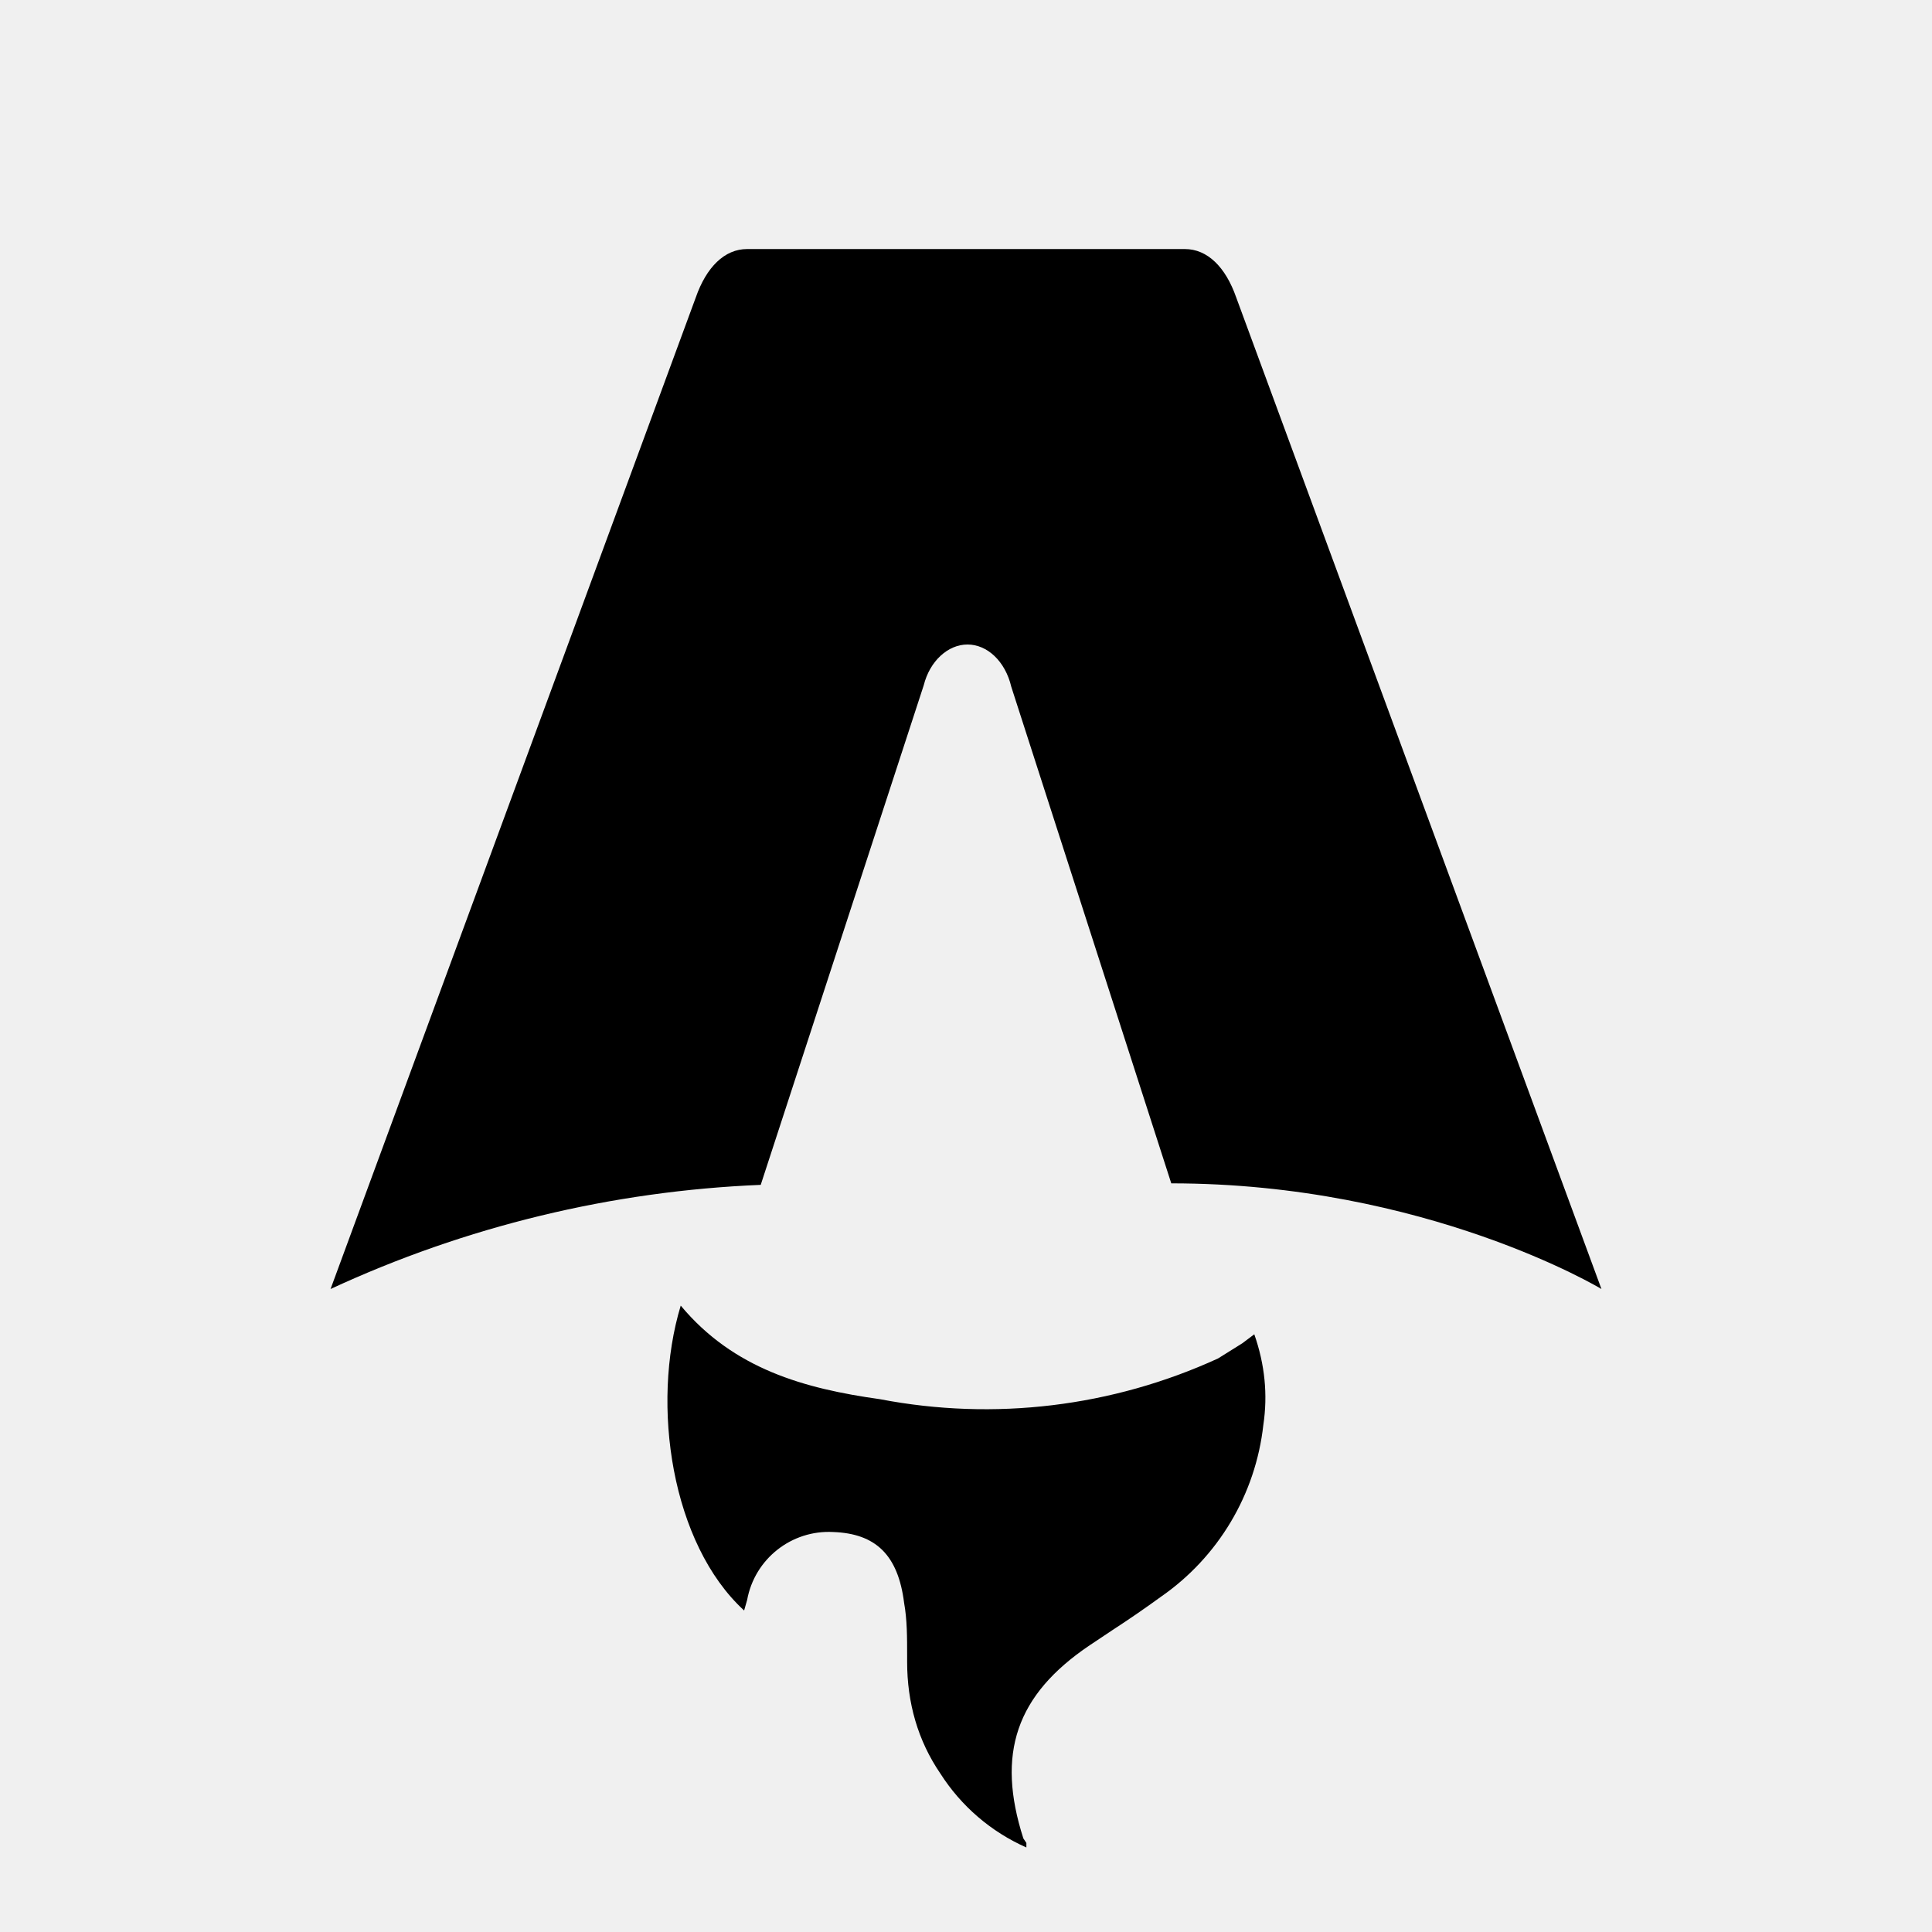
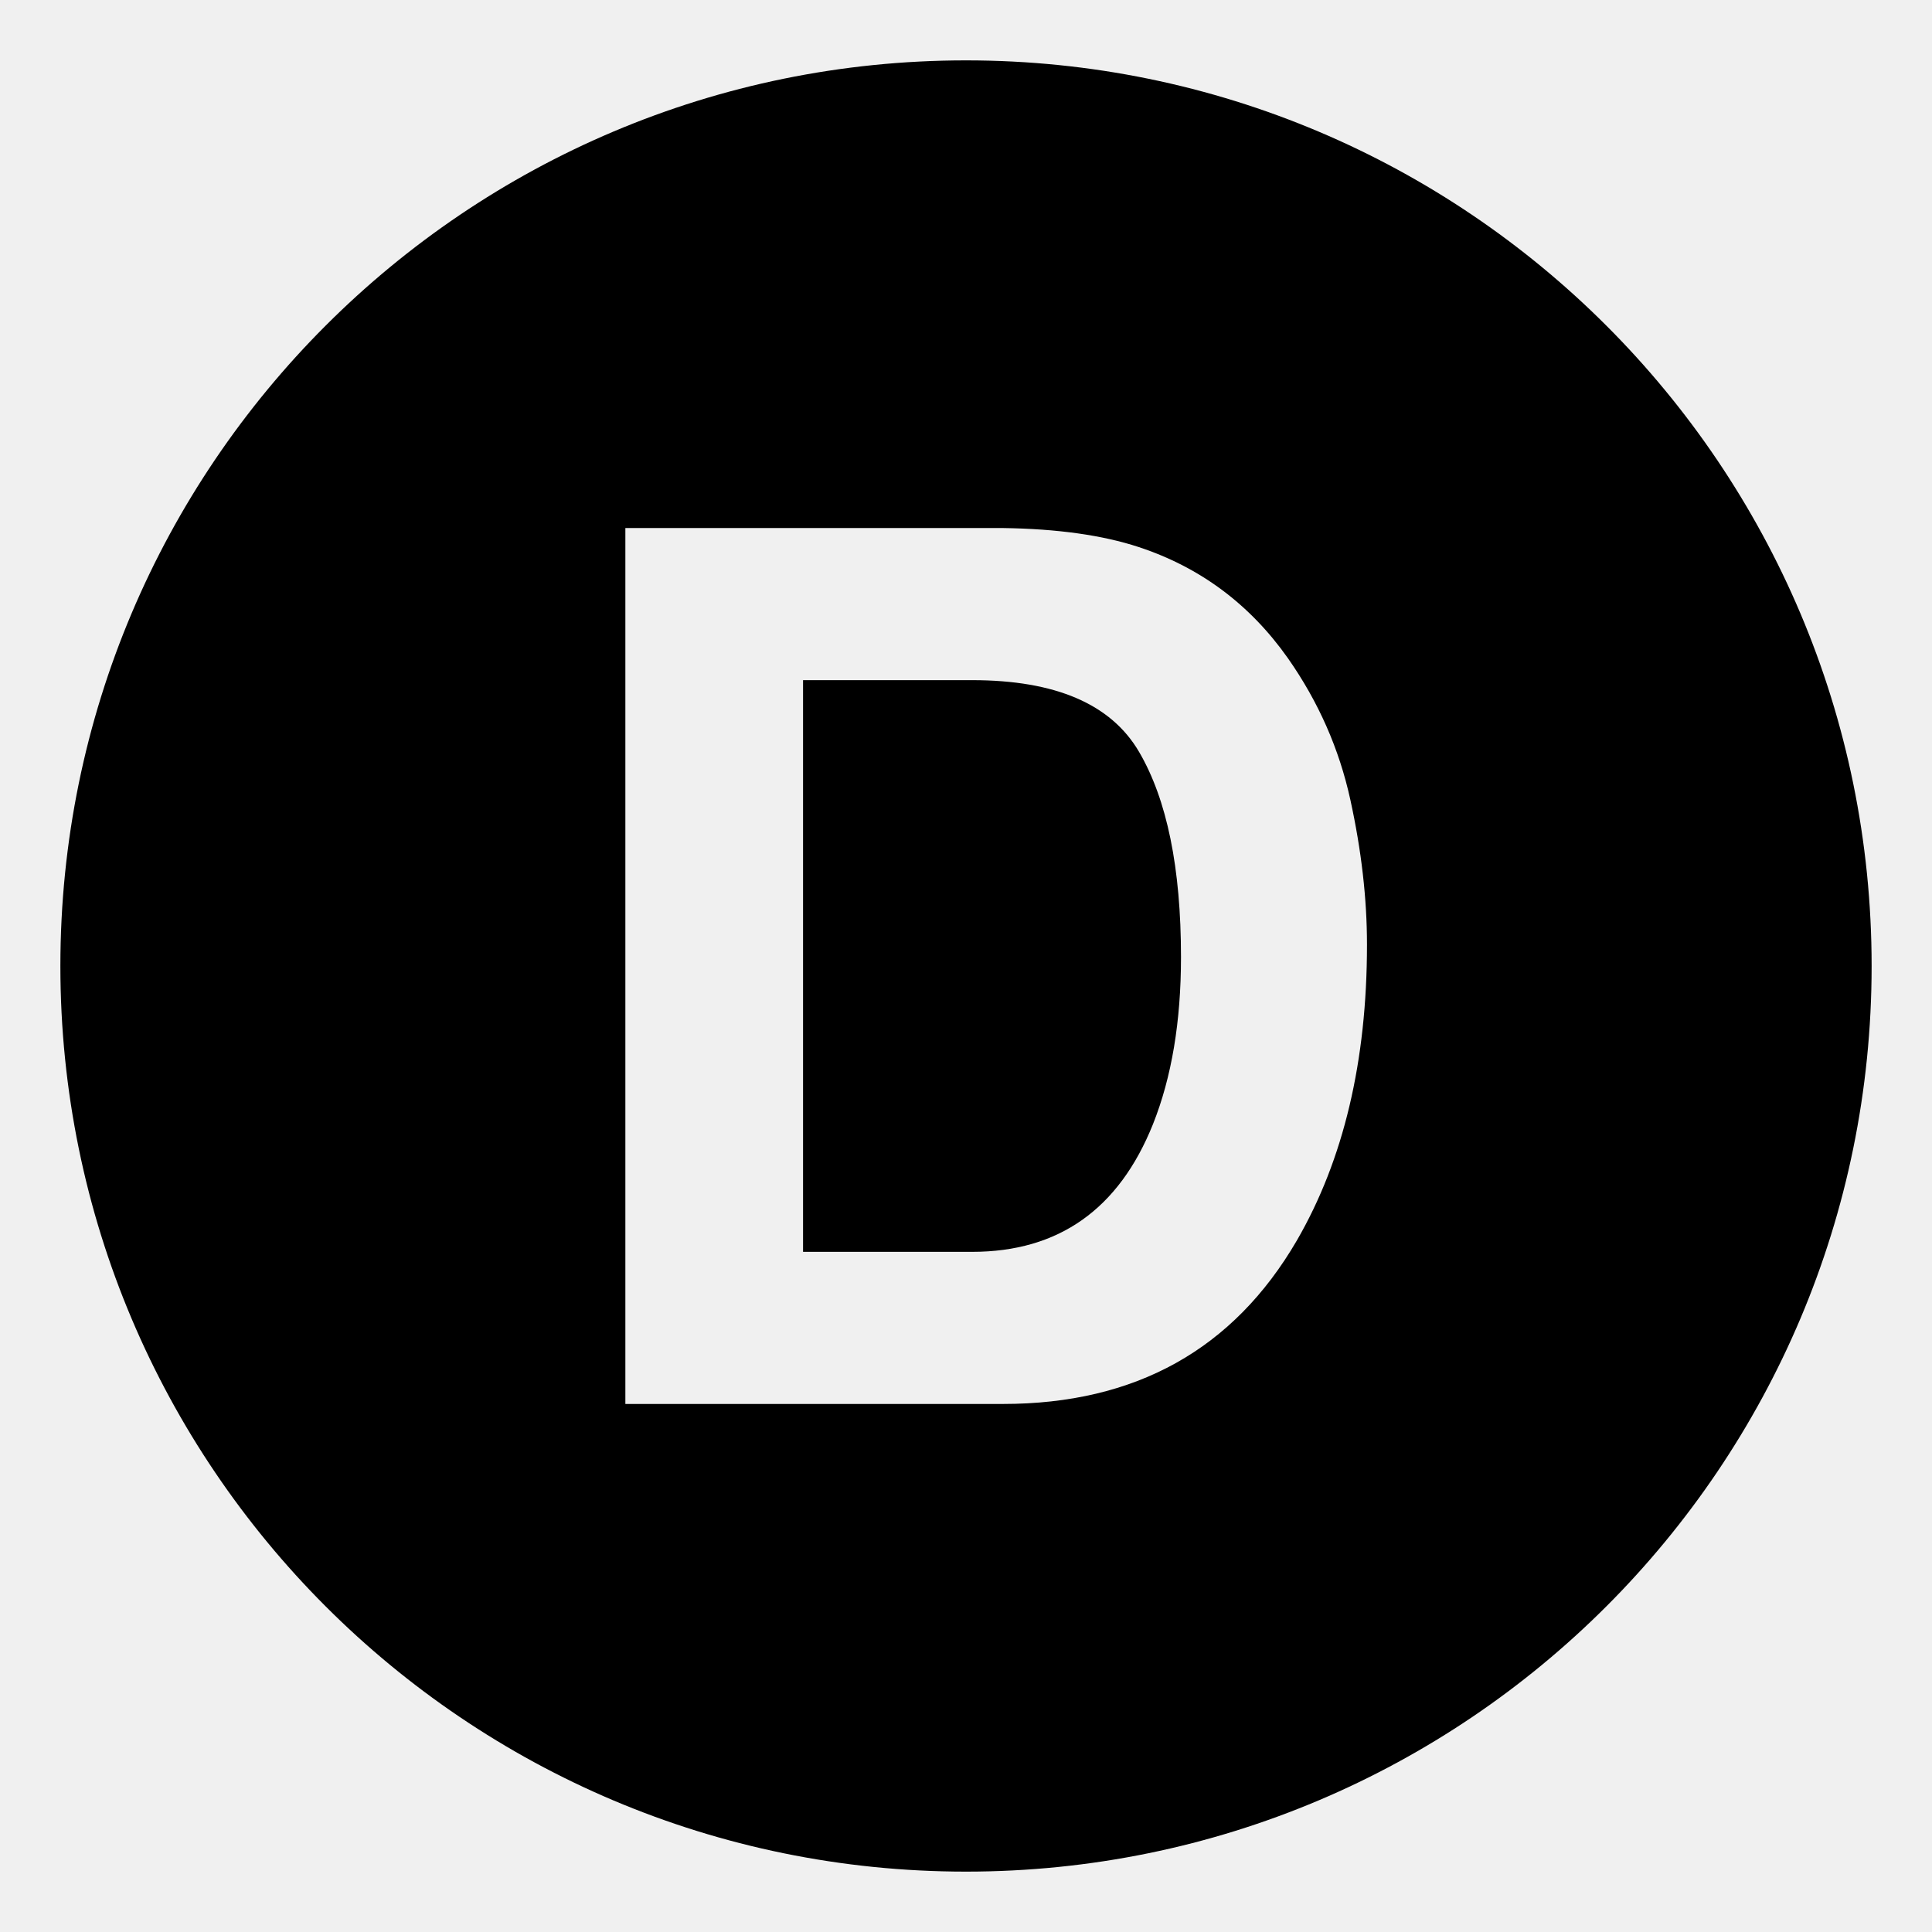
- <svg xmlns="http://www.w3.org/2000/svg" fill="none" viewBox="0 0 128 128">
-   <path d="M50.4 78.5a75.1 75.1 0 0 0-28.5 6.9l24.2-65.7c.7-2 1.9-3.2 3.4-3.2h29c1.5 0 2.7 1.2 3.4 3.2l24.2 65.7s-11.6-7-28.5-7L67 45.5c-.4-1.7-1.6-2.8-2.9-2.8-1.3 0-2.5 1.1-2.9 2.7L50.4 78.5Zm-1.1 28.2Zm-4.2-20.2c-2 6.6-.6 15.8 4.2 20.2a17.5 17.5 0 0 1 .2-.7 5.5 5.5 0 0 1 5.7-4.5c2.8.1 4.3 1.5 4.7 4.7.2 1.1.2 2.3.2 3.5v.4c0 2.7.7 5.2 2.2 7.4a13 13 0 0 0 5.7 4.9v-.3l-.2-.3c-1.8-5.6-.5-9.5 4.4-12.8l1.5-1a73 73 0 0 0 3.2-2.2 16 16 0 0 0 6.8-11.4c.3-2 .1-4-.6-6l-.8.6-1.6 1a37 37 0 0 1-22.4 2.7c-5-.7-9.7-2-13.2-6.2Z" />
-   <style>
-         path { fill: #000; }
-         @media (prefers-color-scheme: dark) {
-             path { fill: #FFF; }
-         }
-     </style>
+ <svg xmlns="http://www.w3.org/2000/svg" viewBox="0 0 64 64" aria-hidden="true" role="img" class="iconify iconify--emojione-monotone" preserveAspectRatio="xMidYMid meet" fill="#000000">
+   <g id="SVGRepo_bgCarrier" stroke-width="0" />
+   <g id="SVGRepo_tracerCarrier" stroke-linecap="round" stroke-linejoin="round" />
+   <g id="SVGRepo_iconCarrier">
+     <path d="M32.202 22.531h-5.6v18.938h5.6c2.865 0 4.862-1.41 5.993-4.232c.617-1.549.927-3.393.927-5.531c0-2.953-.464-5.221-1.39-6.801c-.927-1.583-2.77-2.374-5.53-2.374" fill="#000000" />
+     <path d="M32 2C15.432 2 2 15.432 2 32s13.432 30 30 30s30-13.432 30-30S48.568 2 32 2m10.959 39.094c-2.102 3.609-5.346 5.414-9.732 5.414H20.716V17.492h12.511c1.799.025 3.297.236 4.492.629c2.035.67 3.684 1.896 4.944 3.682c1.012 1.443 1.7 3.006 2.068 4.686s.552 3.281.552 4.803c0 3.858-.774 7.126-2.324 9.802" fill="#000000" />
+   </g>
</svg>
